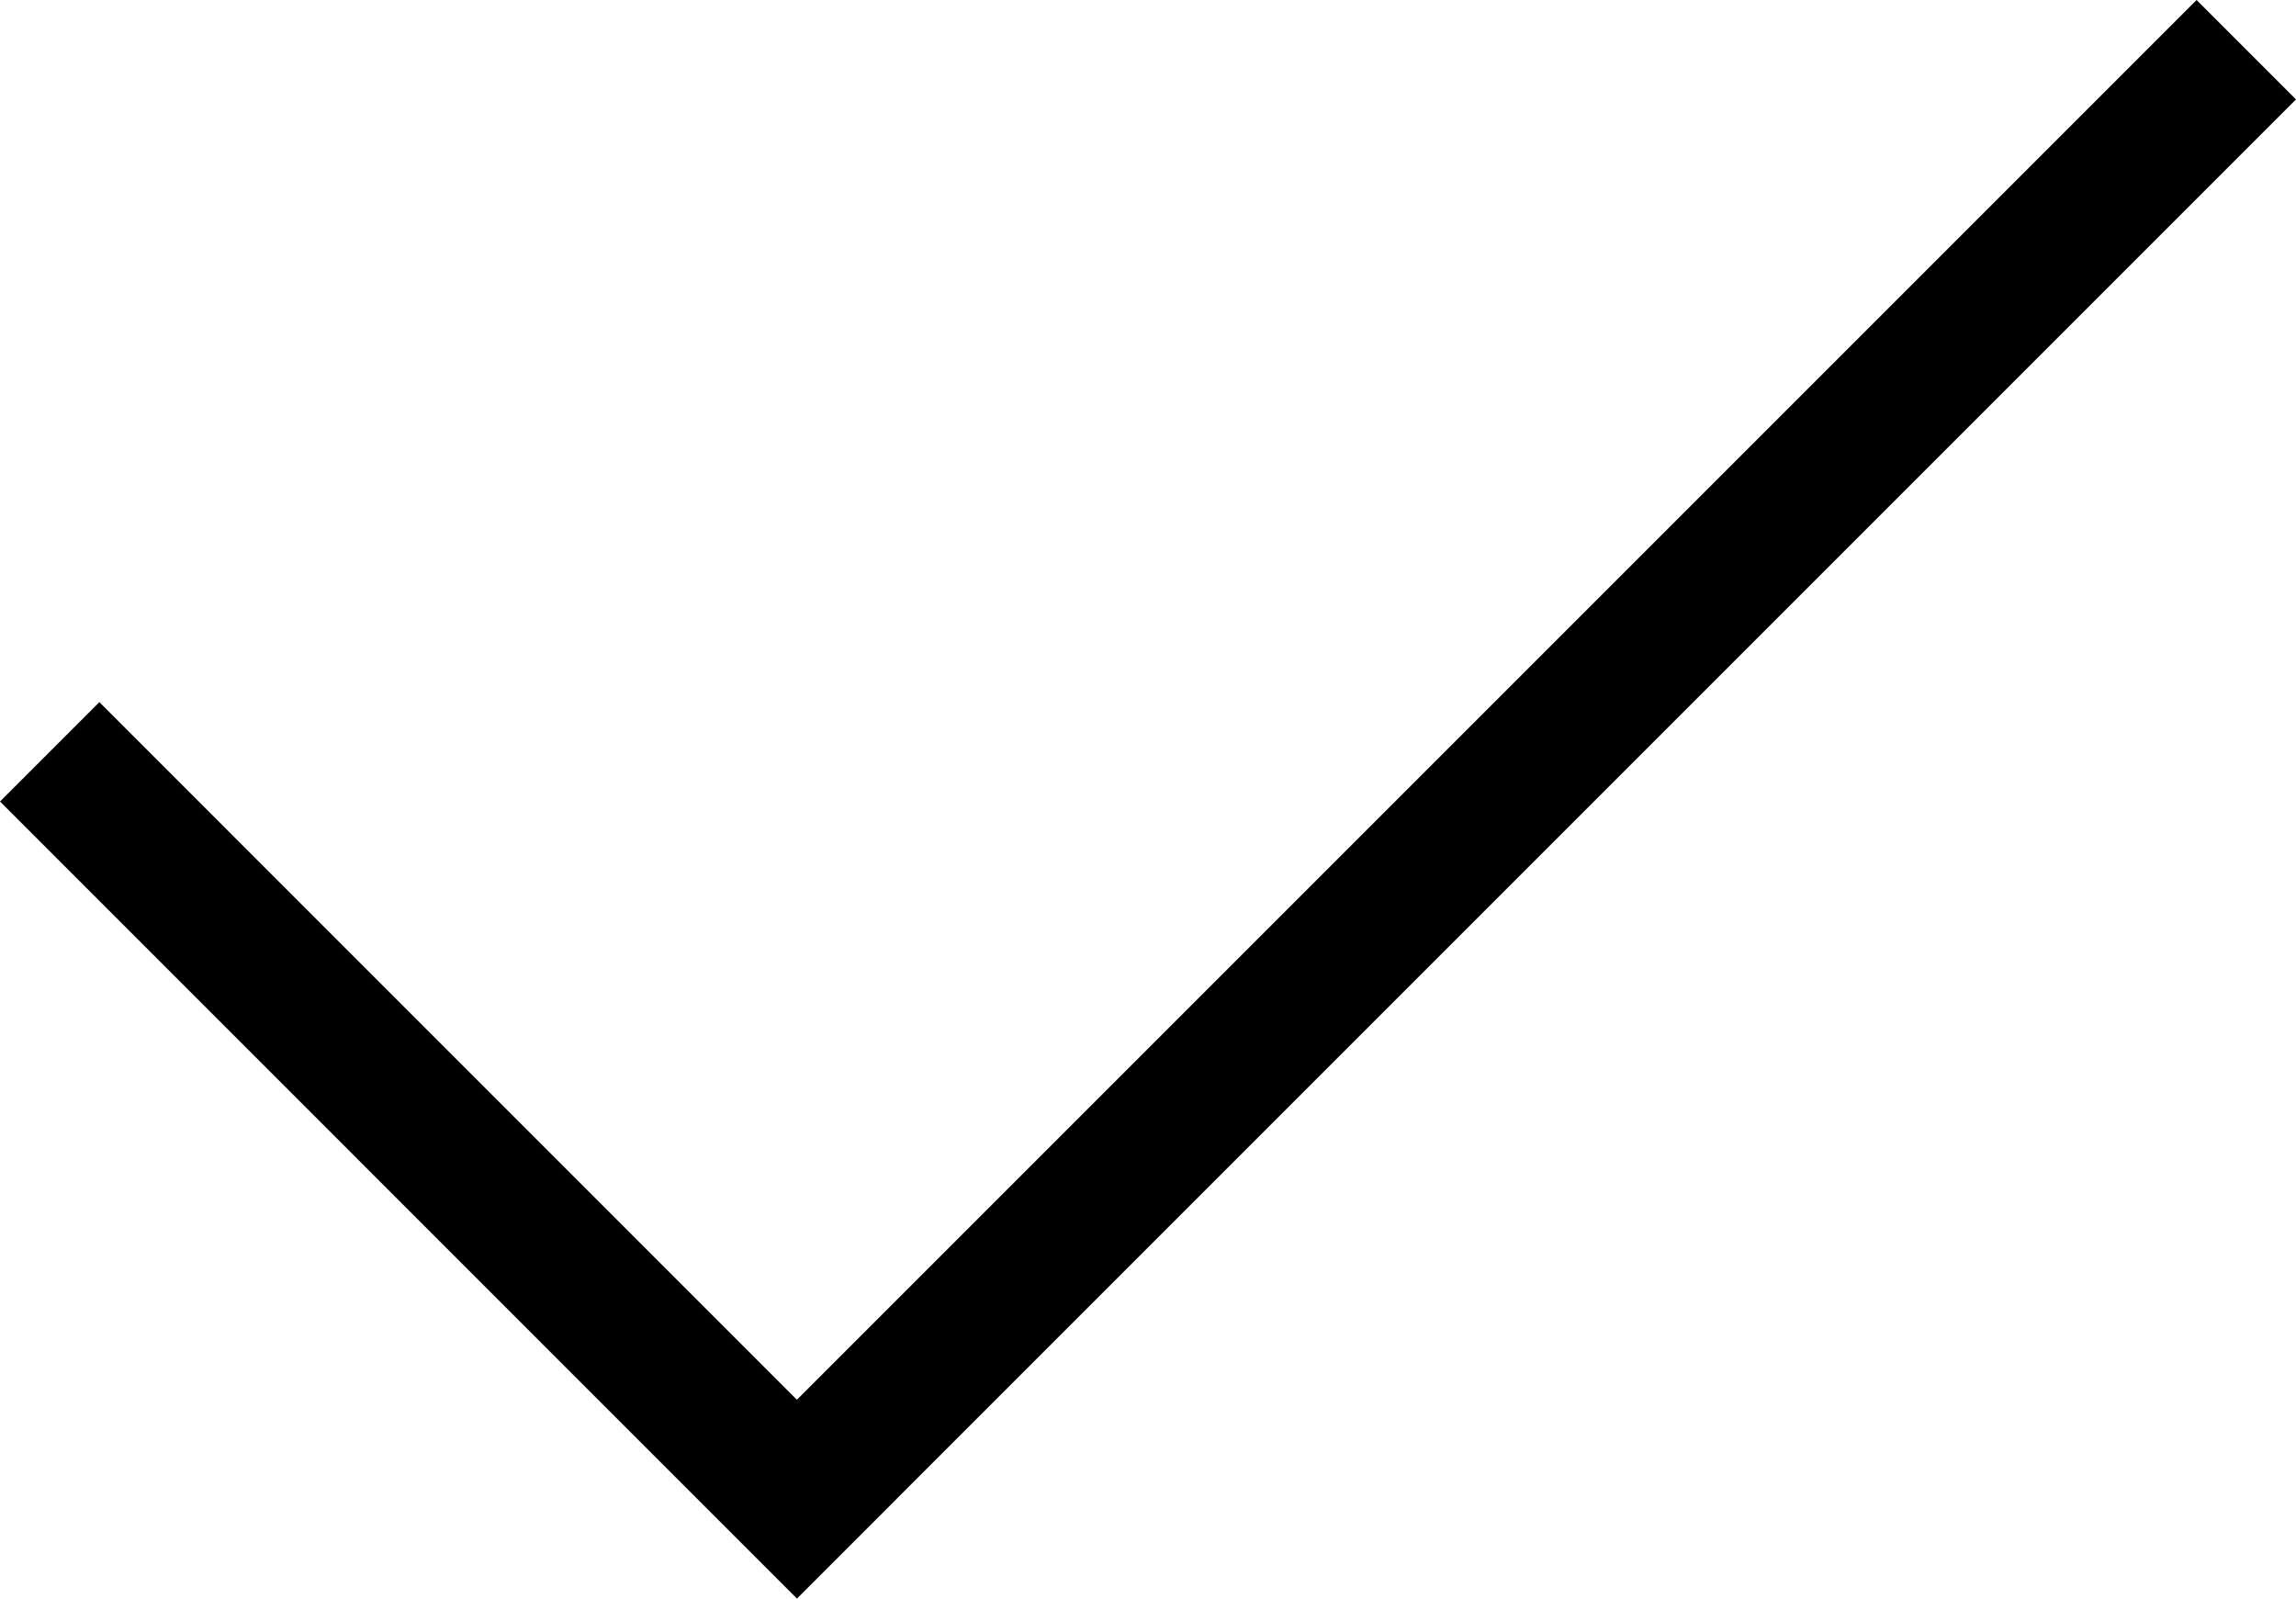
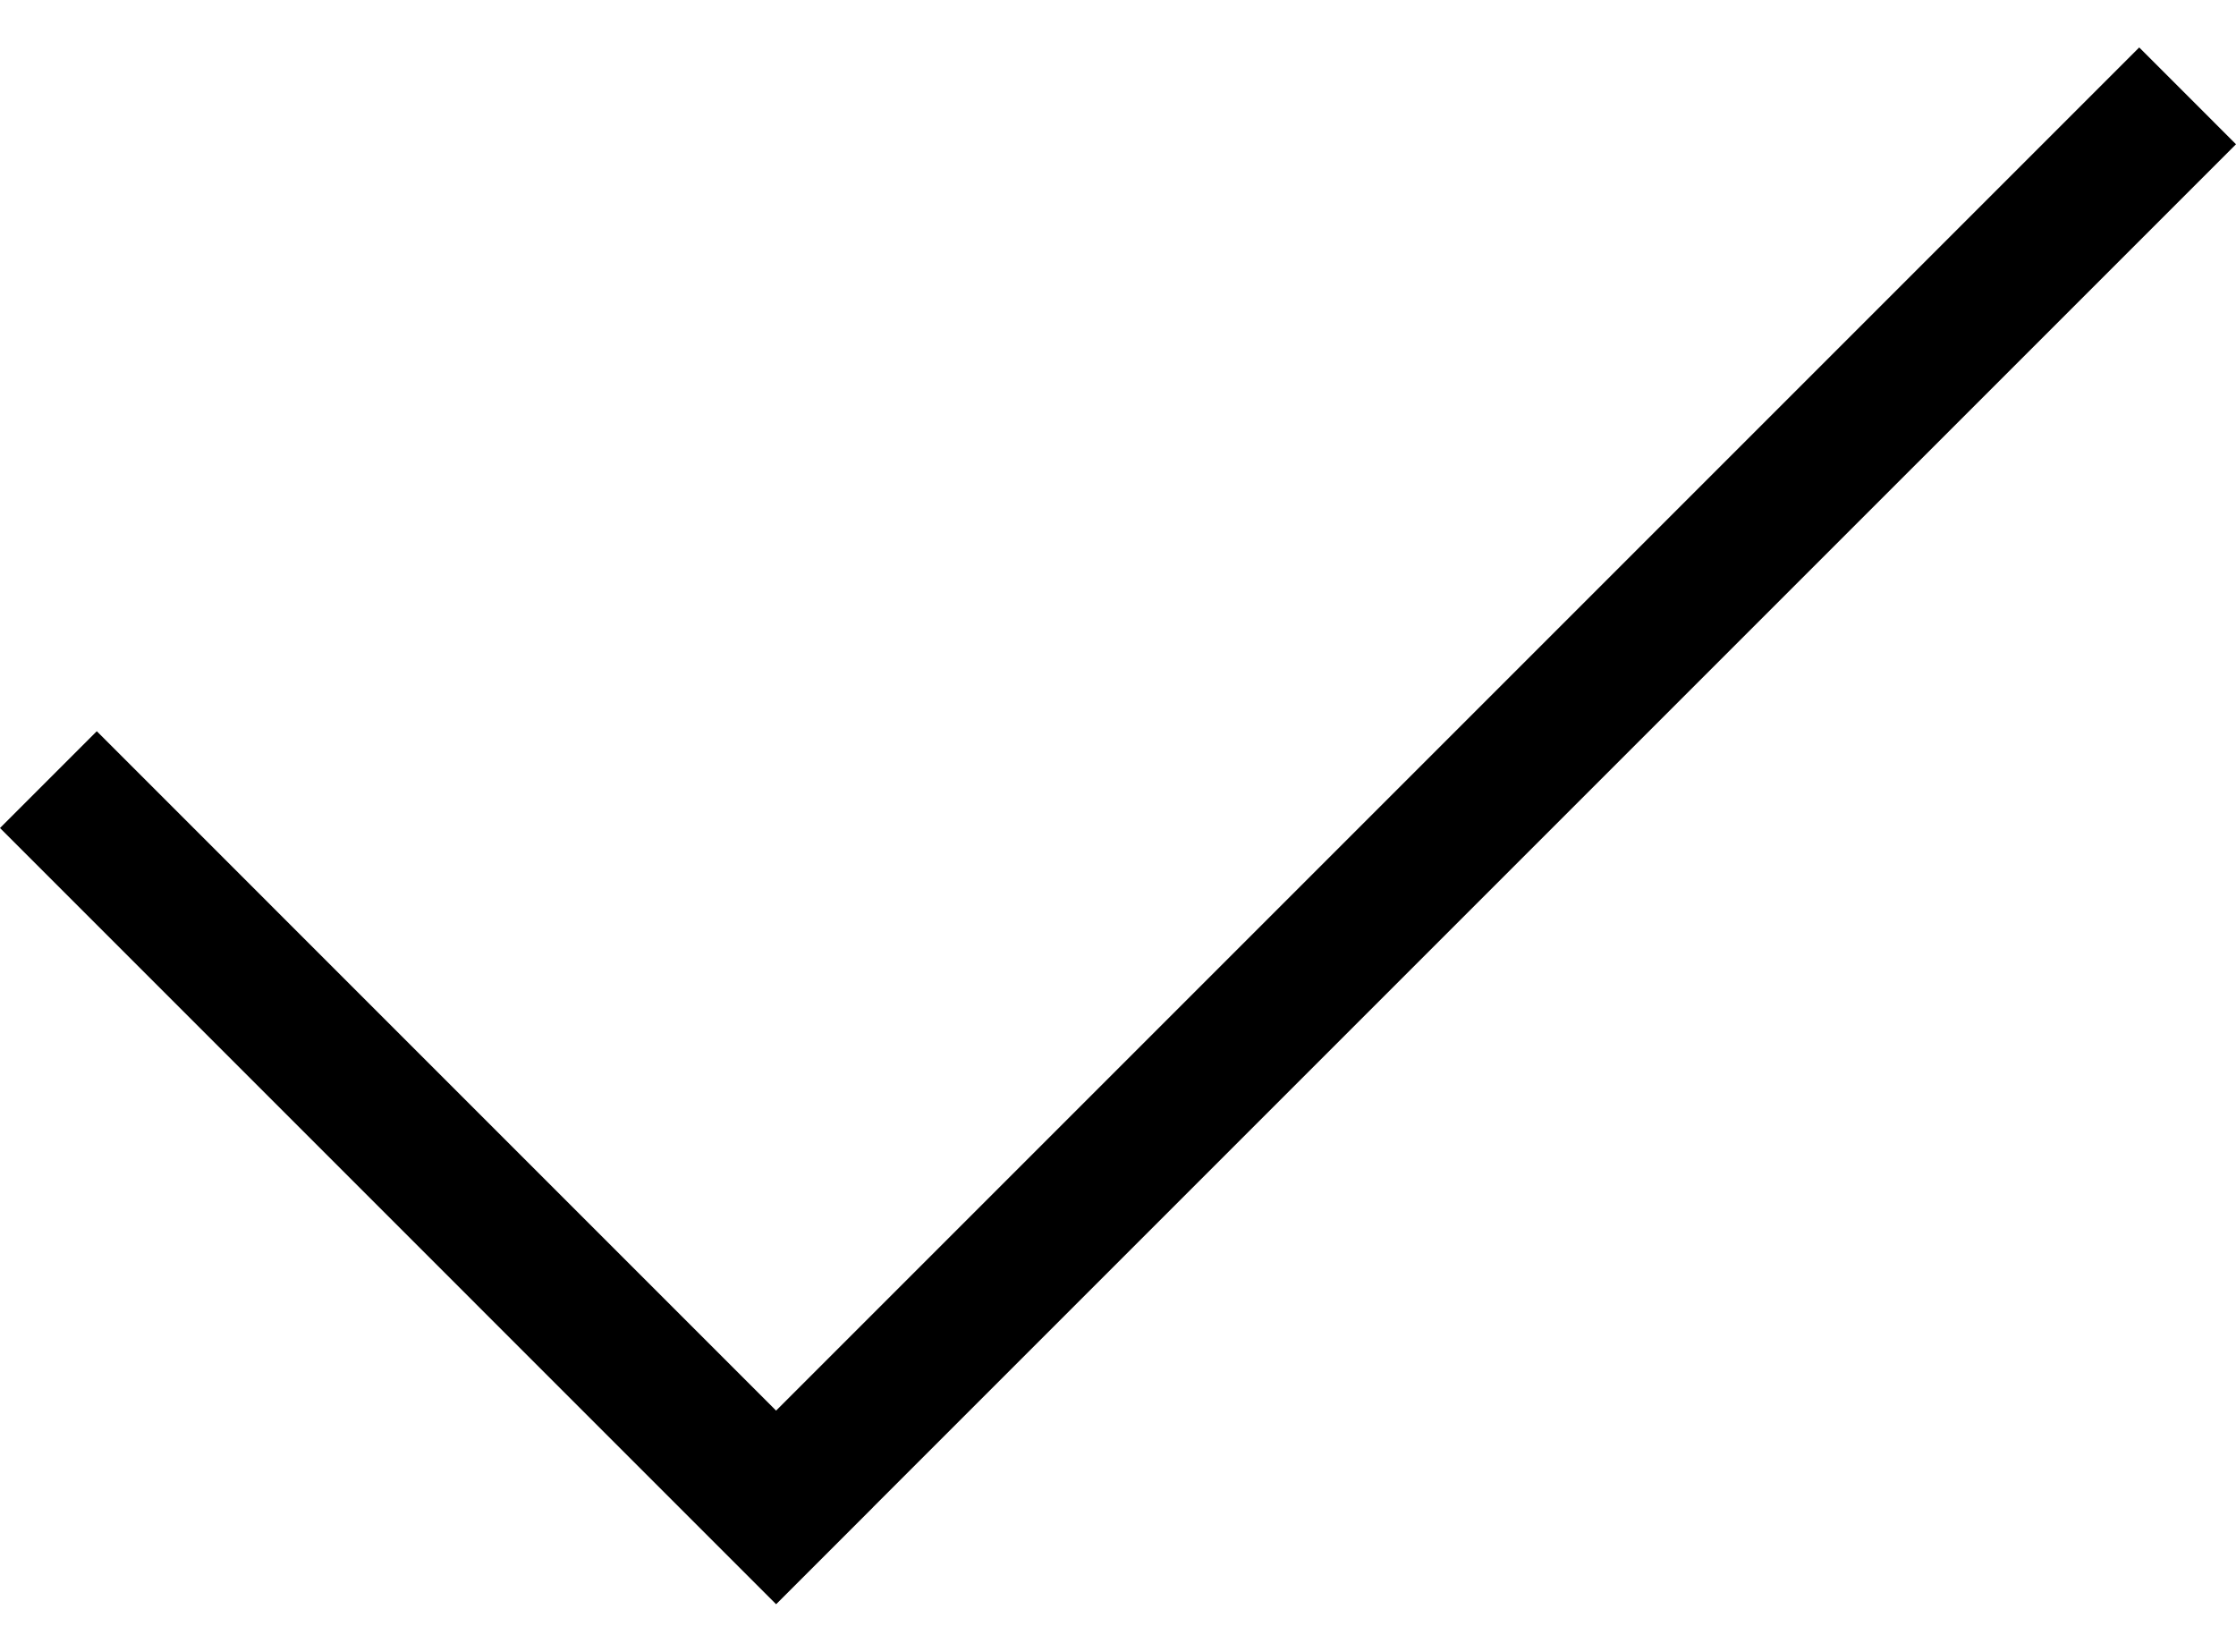
- <svg xmlns="http://www.w3.org/2000/svg" version="1.1" id="Layer_1" x="0px" y="0px" width="32.666px" height="22.742px" viewBox="0 0 32.666 22.742" enable-background="new 0 0 32.666 22.742" xml:space="preserve">
+ <svg xmlns="http://www.w3.org/2000/svg" version="1.1" id="Layer_1" x="0px" y="0px" width="22.666px" height="16.742px" viewBox="0 0 32.666 22.742" enable-background="new 0 0 32.666 22.742" xml:space="preserve">
  <polygon points="32.666,1.414 31.252,0 11.338,19.914 1.414,9.989 0,11.403 9.924,21.328 9.924,21.328 11.338,22.742 11.338,22.742 11.339,22.742 12.753,21.328 12.752,21.328 " />
</svg>
